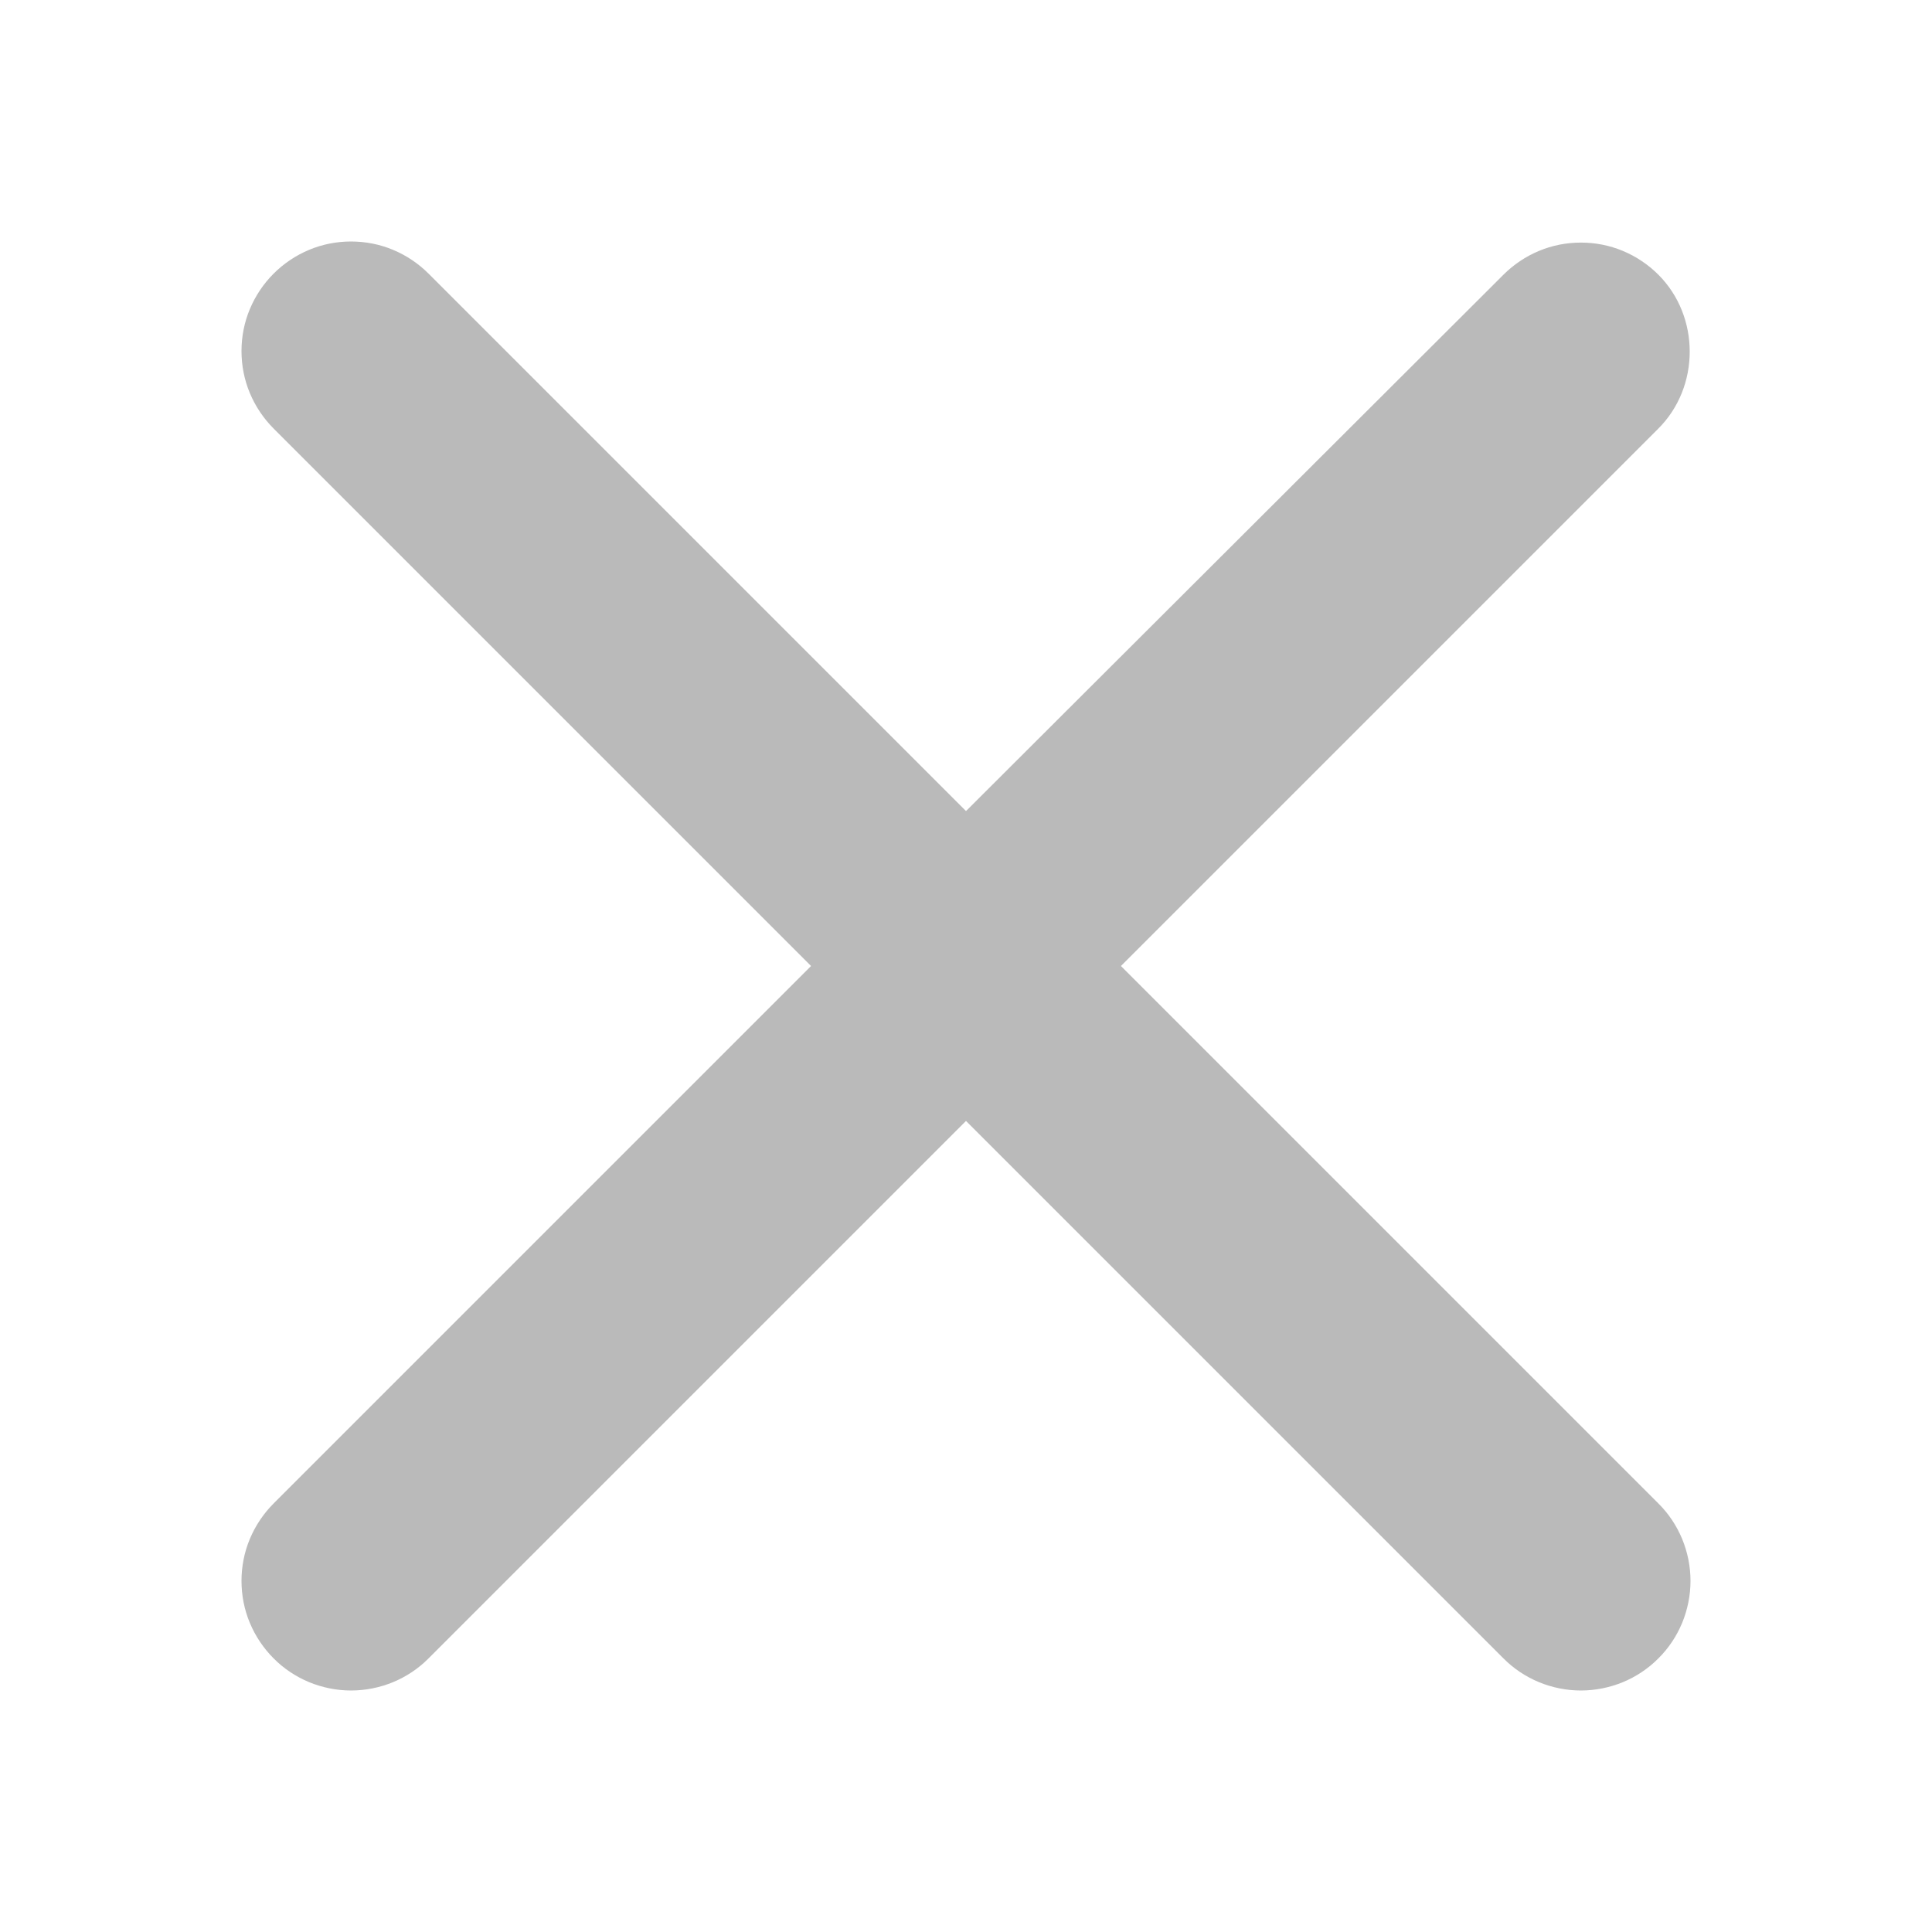
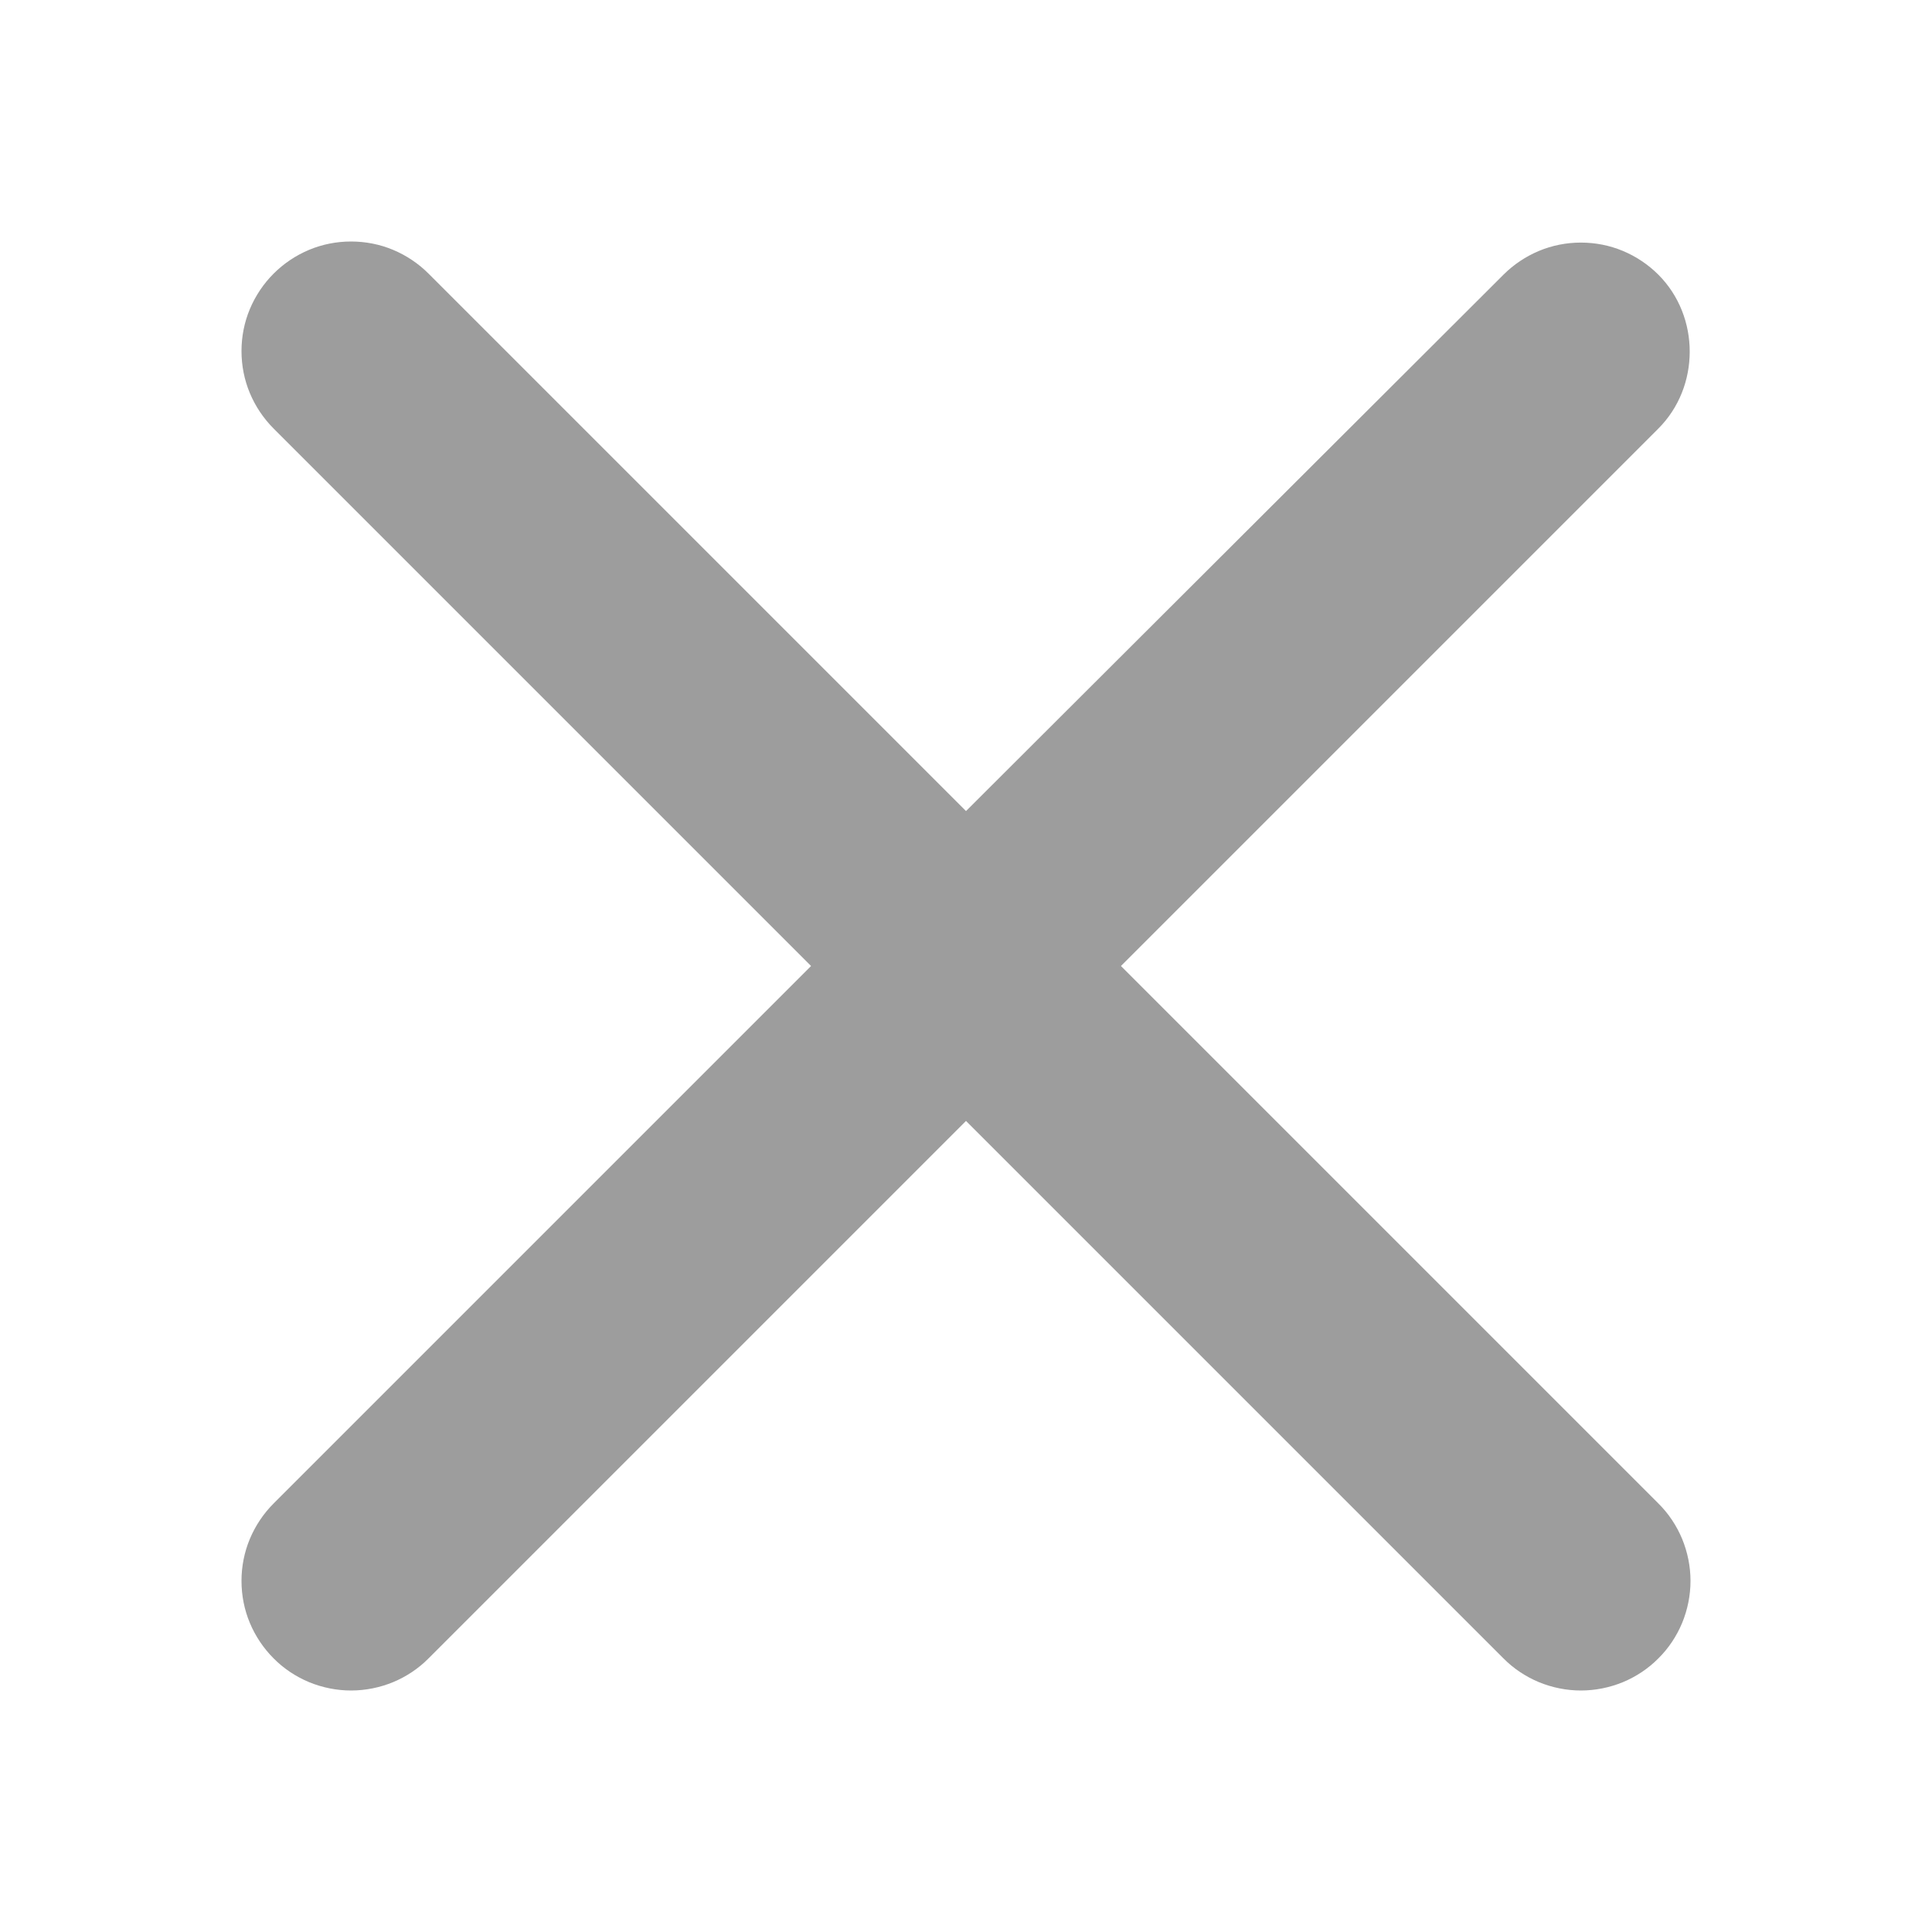
<svg xmlns="http://www.w3.org/2000/svg" width="16" height="16" viewBox="0 0 16 16" fill="none">
-   <path d="M13.734 2.275C13.65 2.191 13.55 2.124 13.44 2.078C13.33 2.032 13.212 2.009 13.092 2.009C12.973 2.009 12.855 2.032 12.745 2.078C12.635 2.124 12.535 2.191 12.451 2.275L8 6.717L3.549 2.266C3.465 2.182 3.365 2.115 3.255 2.069C3.145 2.023 3.027 2 2.907 2C2.788 2 2.67 2.023 2.56 2.069C2.45 2.115 2.35 2.182 2.266 2.266C2.182 2.35 2.115 2.45 2.069 2.56C2.023 2.67 2 2.788 2 2.907C2 3.027 2.023 3.145 2.069 3.255C2.115 3.365 2.182 3.465 2.266 3.549L6.717 8L2.266 12.451C2.182 12.535 2.115 12.635 2.069 12.745C2.023 12.855 2 12.973 2 13.092C2 13.212 2.023 13.33 2.069 13.44C2.115 13.55 2.182 13.65 2.266 13.734C2.35 13.819 2.45 13.885 2.56 13.931C2.67 13.976 2.788 14 2.907 14C3.027 14 3.145 13.976 3.255 13.931C3.365 13.885 3.465 13.819 3.549 13.734L8 9.283L12.451 13.734C12.535 13.819 12.635 13.885 12.745 13.931C12.855 13.976 12.973 14 13.092 14C13.212 14 13.33 13.976 13.44 13.931C13.55 13.885 13.65 13.819 13.734 13.734C13.819 13.65 13.885 13.55 13.931 13.44C13.976 13.33 14 13.212 14 13.092C14 12.973 13.976 12.855 13.931 12.745C13.885 12.635 13.819 12.535 13.734 12.451L9.283 8L13.734 3.549C14.08 3.203 14.08 2.621 13.734 2.275Z" fill="#9D9D9D" fill-opacity="0.7" />
+   <path d="M13.734 2.275C13.65 2.191 13.55 2.124 13.44 2.078C13.33 2.032 13.212 2.009 13.092 2.009C12.973 2.009 12.855 2.032 12.745 2.078C12.635 2.124 12.535 2.191 12.451 2.275L8 6.717L3.549 2.266C3.465 2.182 3.365 2.115 3.255 2.069C3.145 2.023 3.027 2 2.907 2C2.788 2 2.67 2.023 2.56 2.069C2.45 2.115 2.35 2.182 2.266 2.266C2.182 2.35 2.115 2.45 2.069 2.56C2.023 2.67 2 2.788 2 2.907C2 3.027 2.023 3.145 2.069 3.255C2.115 3.365 2.182 3.465 2.266 3.549L6.717 8L2.266 12.451C2.182 12.535 2.115 12.635 2.069 12.745C2.023 12.855 2 12.973 2 13.092C2 13.212 2.023 13.33 2.069 13.44C2.115 13.55 2.182 13.65 2.266 13.734C2.35 13.819 2.45 13.885 2.56 13.931C2.67 13.976 2.788 14 2.907 14C3.027 14 3.145 13.976 3.255 13.931C3.365 13.885 3.465 13.819 3.549 13.734L8 9.283L12.451 13.734C12.535 13.819 12.635 13.885 12.745 13.931C12.855 13.976 12.973 14 13.092 14C13.212 14 13.33 13.976 13.44 13.931C13.55 13.885 13.65 13.819 13.734 13.734C13.819 13.65 13.885 13.55 13.931 13.44C13.976 13.33 14 13.212 14 13.092C14 12.973 13.976 12.855 13.931 12.745C13.885 12.635 13.819 12.535 13.734 12.451L9.283 8L13.734 3.549C14.08 3.203 14.08 2.621 13.734 2.275Z" fill="#9D9D9D" />
</svg>
